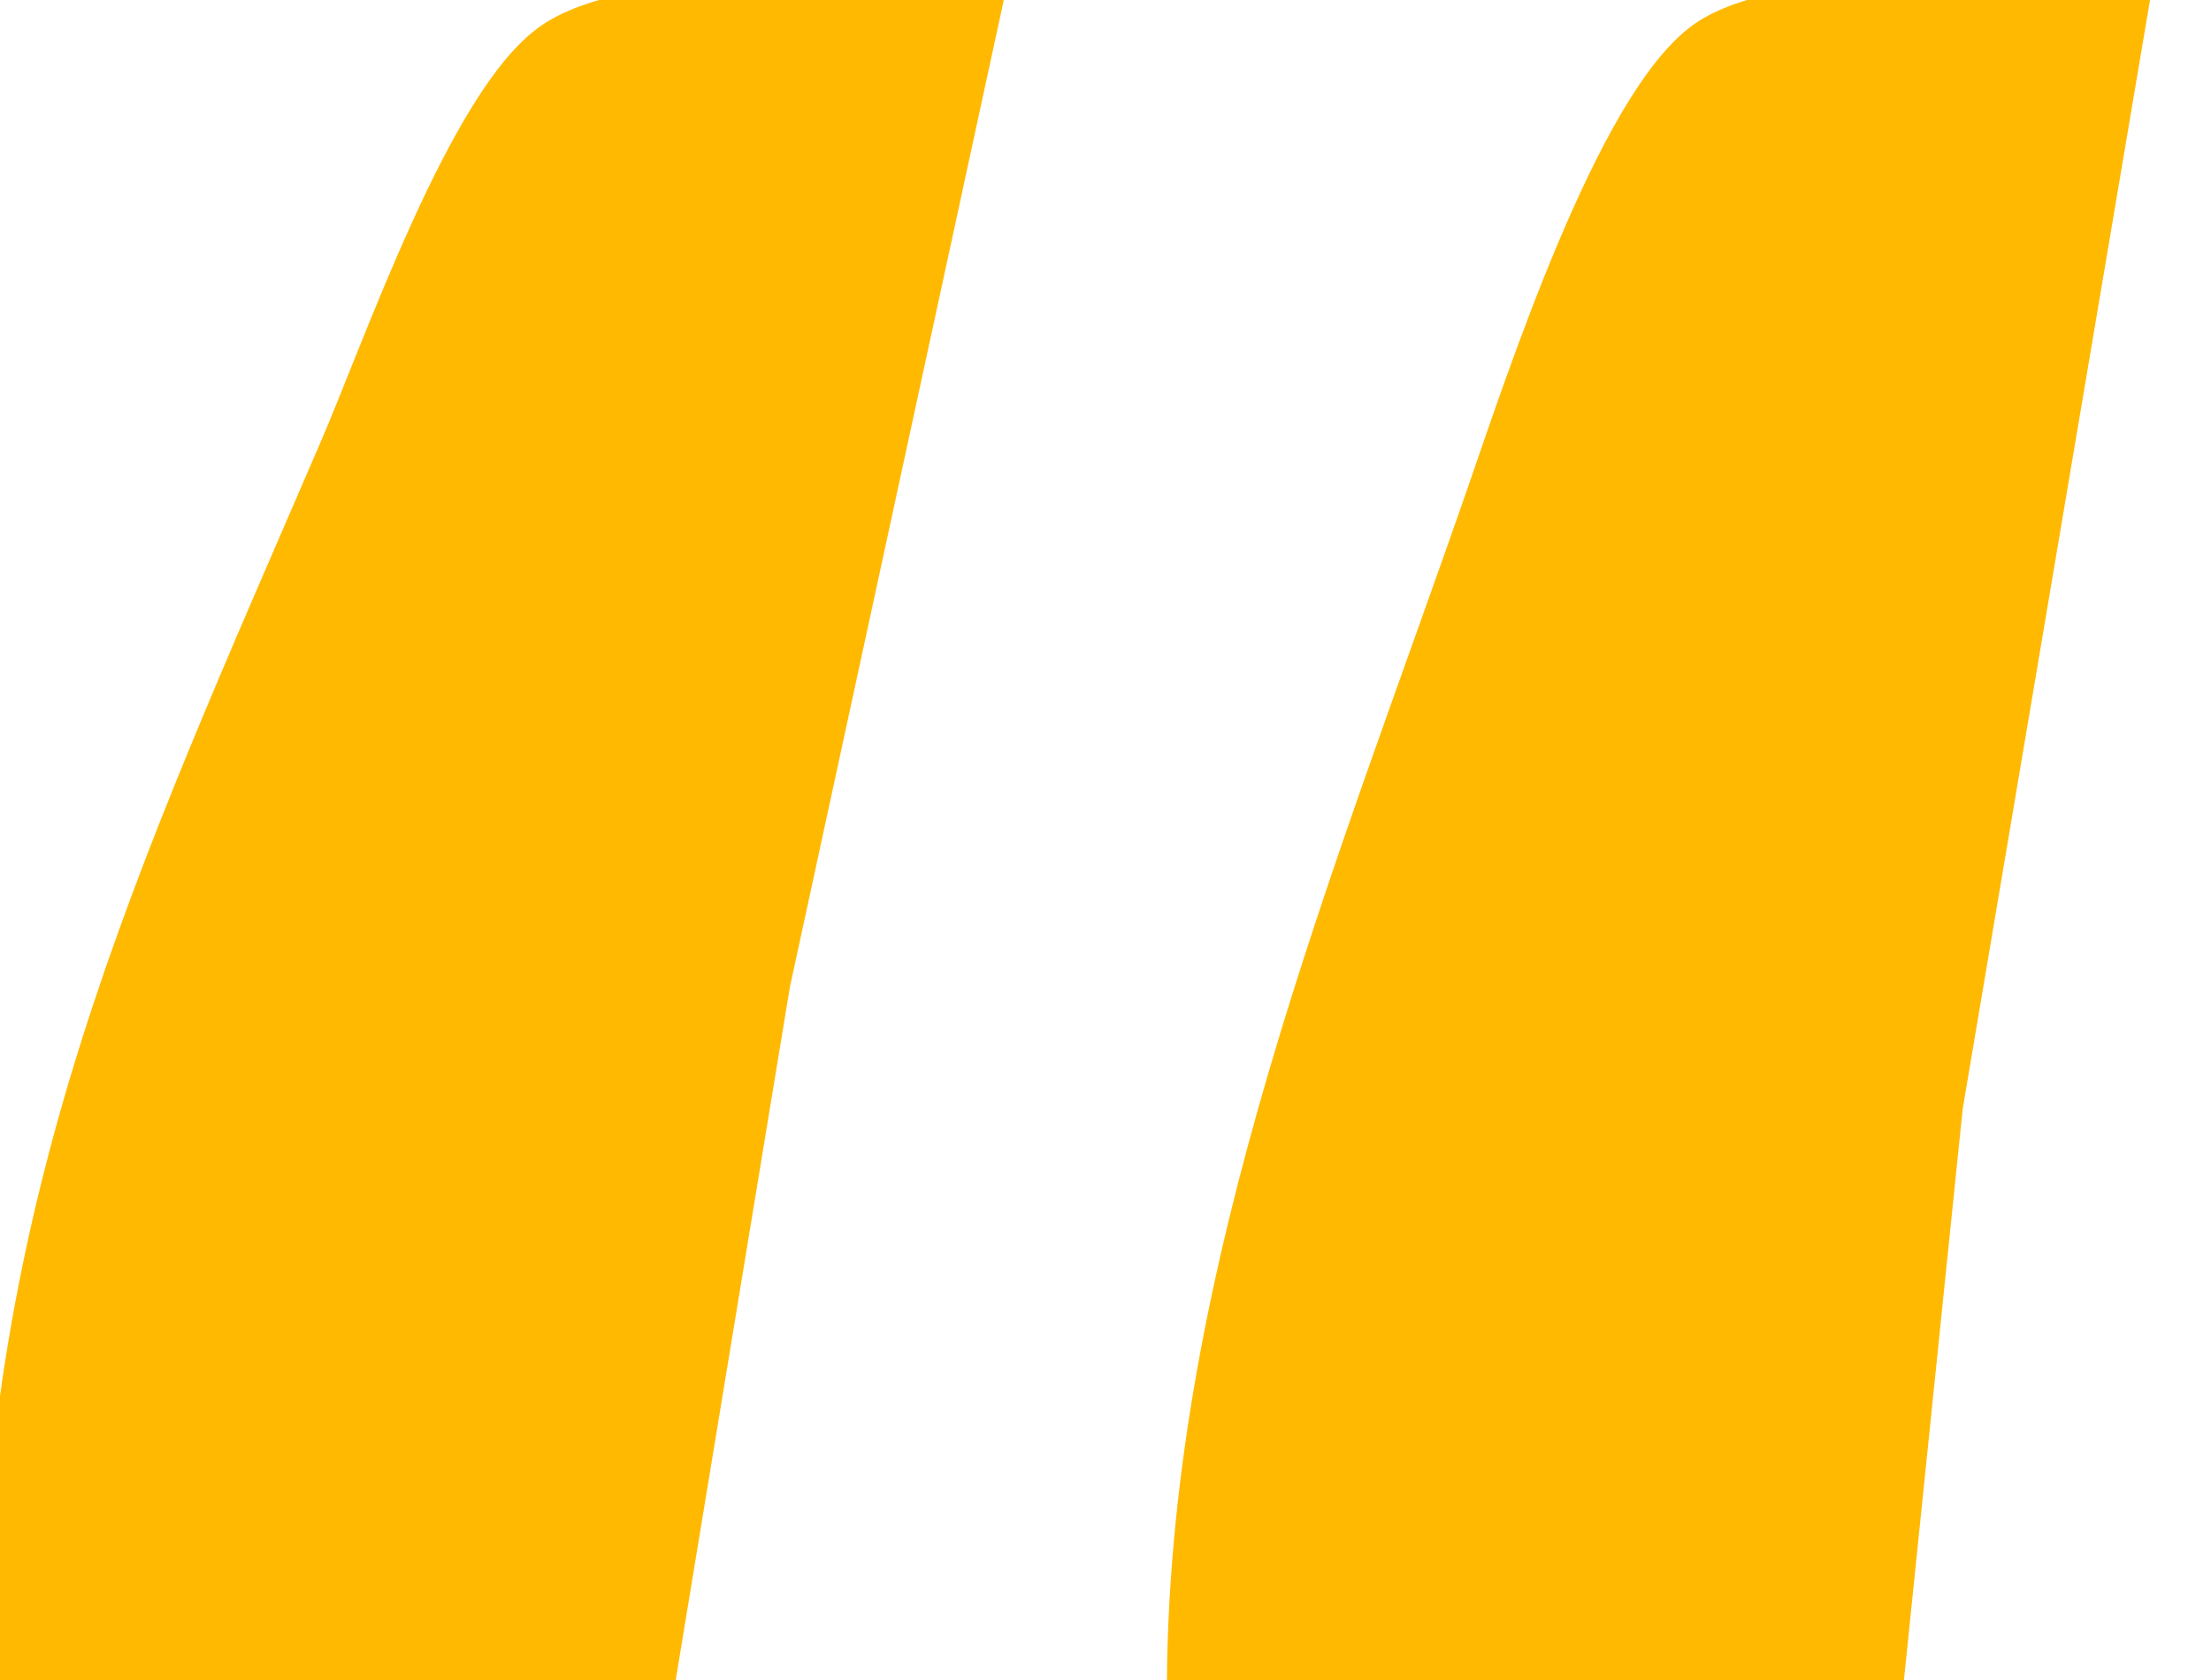
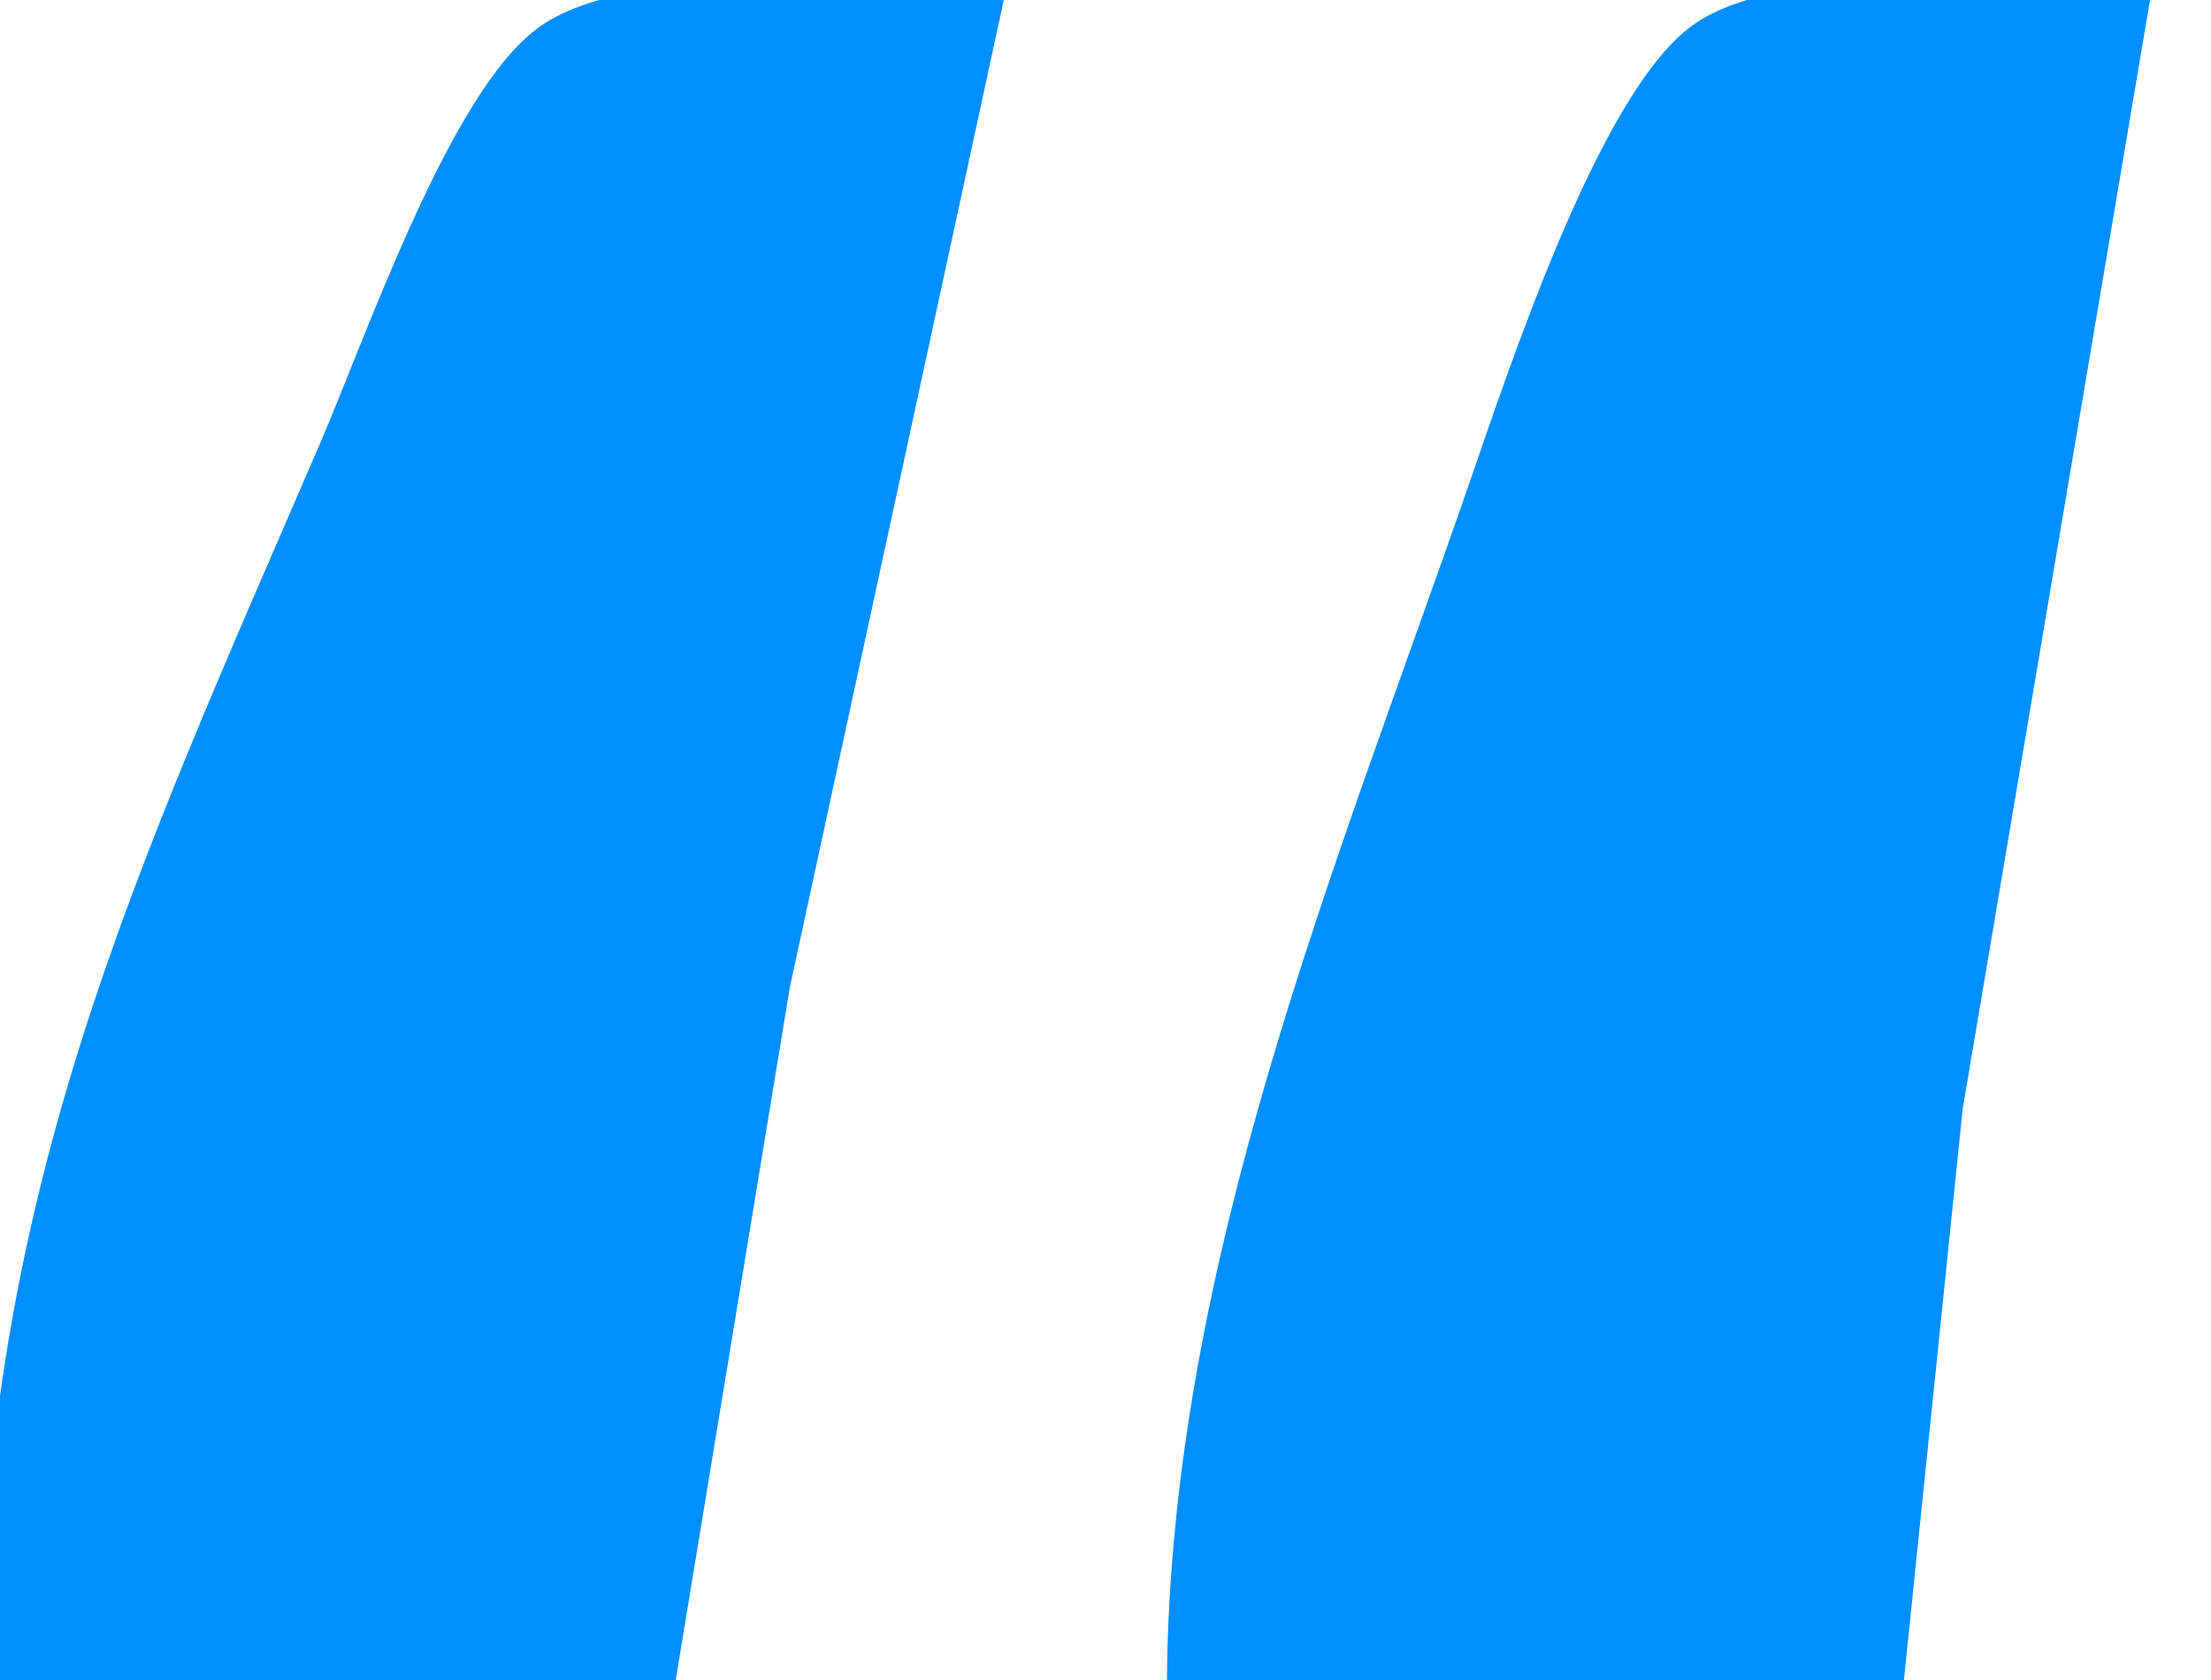
<svg xmlns="http://www.w3.org/2000/svg" width="0.6in" height="0.456in" viewBox="0 0 54 41">
-   <path id="Selection" fill="#ffb900" stroke="#ffb900" stroke-width="1" d="M 8.28,11.00            C 9.35,8.53 11.45,2.43 13.50,1.02              15.57,-0.41 21.38,0.00 24.00,0.00              24.00,0.00 18.80,24.00 18.80,24.00              18.80,24.00 16.00,41.00 16.00,41.00              16.00,41.00 0.00,41.00 0.00,41.00              0.11,29.20 3.72,21.57 8.28,11.00 Z            M 36.34,12.00            C 37.26,9.35 39.48,2.54 41.65,0.99              43.62,-0.42 49.47,0.00 52.00,0.00              52.00,0.00 47.44,27.00 47.44,27.00              47.44,27.00 46.00,41.00 46.00,41.00              46.00,41.00 29.00,41.00 29.00,41.00              29.09,30.94 33.08,21.40 36.34,12.00 Z" />
+   <path id="Selection" fill="#008fff" stroke="#008fff" stroke-width="1" d="M 8.28,11.00            C 9.35,8.53 11.45,2.43 13.50,1.02              15.57,-0.41 21.38,0.00 24.00,0.00              24.00,0.00 18.80,24.00 18.80,24.00              18.80,24.00 16.00,41.00 16.00,41.00              16.00,41.00 0.00,41.00 0.00,41.00              0.11,29.20 3.72,21.57 8.28,11.00 Z            M 36.34,12.00            C 37.26,9.35 39.48,2.54 41.65,0.99              43.62,-0.42 49.47,0.00 52.00,0.00              52.00,0.00 47.44,27.00 47.44,27.00              47.44,27.00 46.00,41.00 46.00,41.00              46.00,41.00 29.00,41.00 29.00,41.00              29.09,30.94 33.08,21.40 36.34,12.00 Z" />
</svg>
